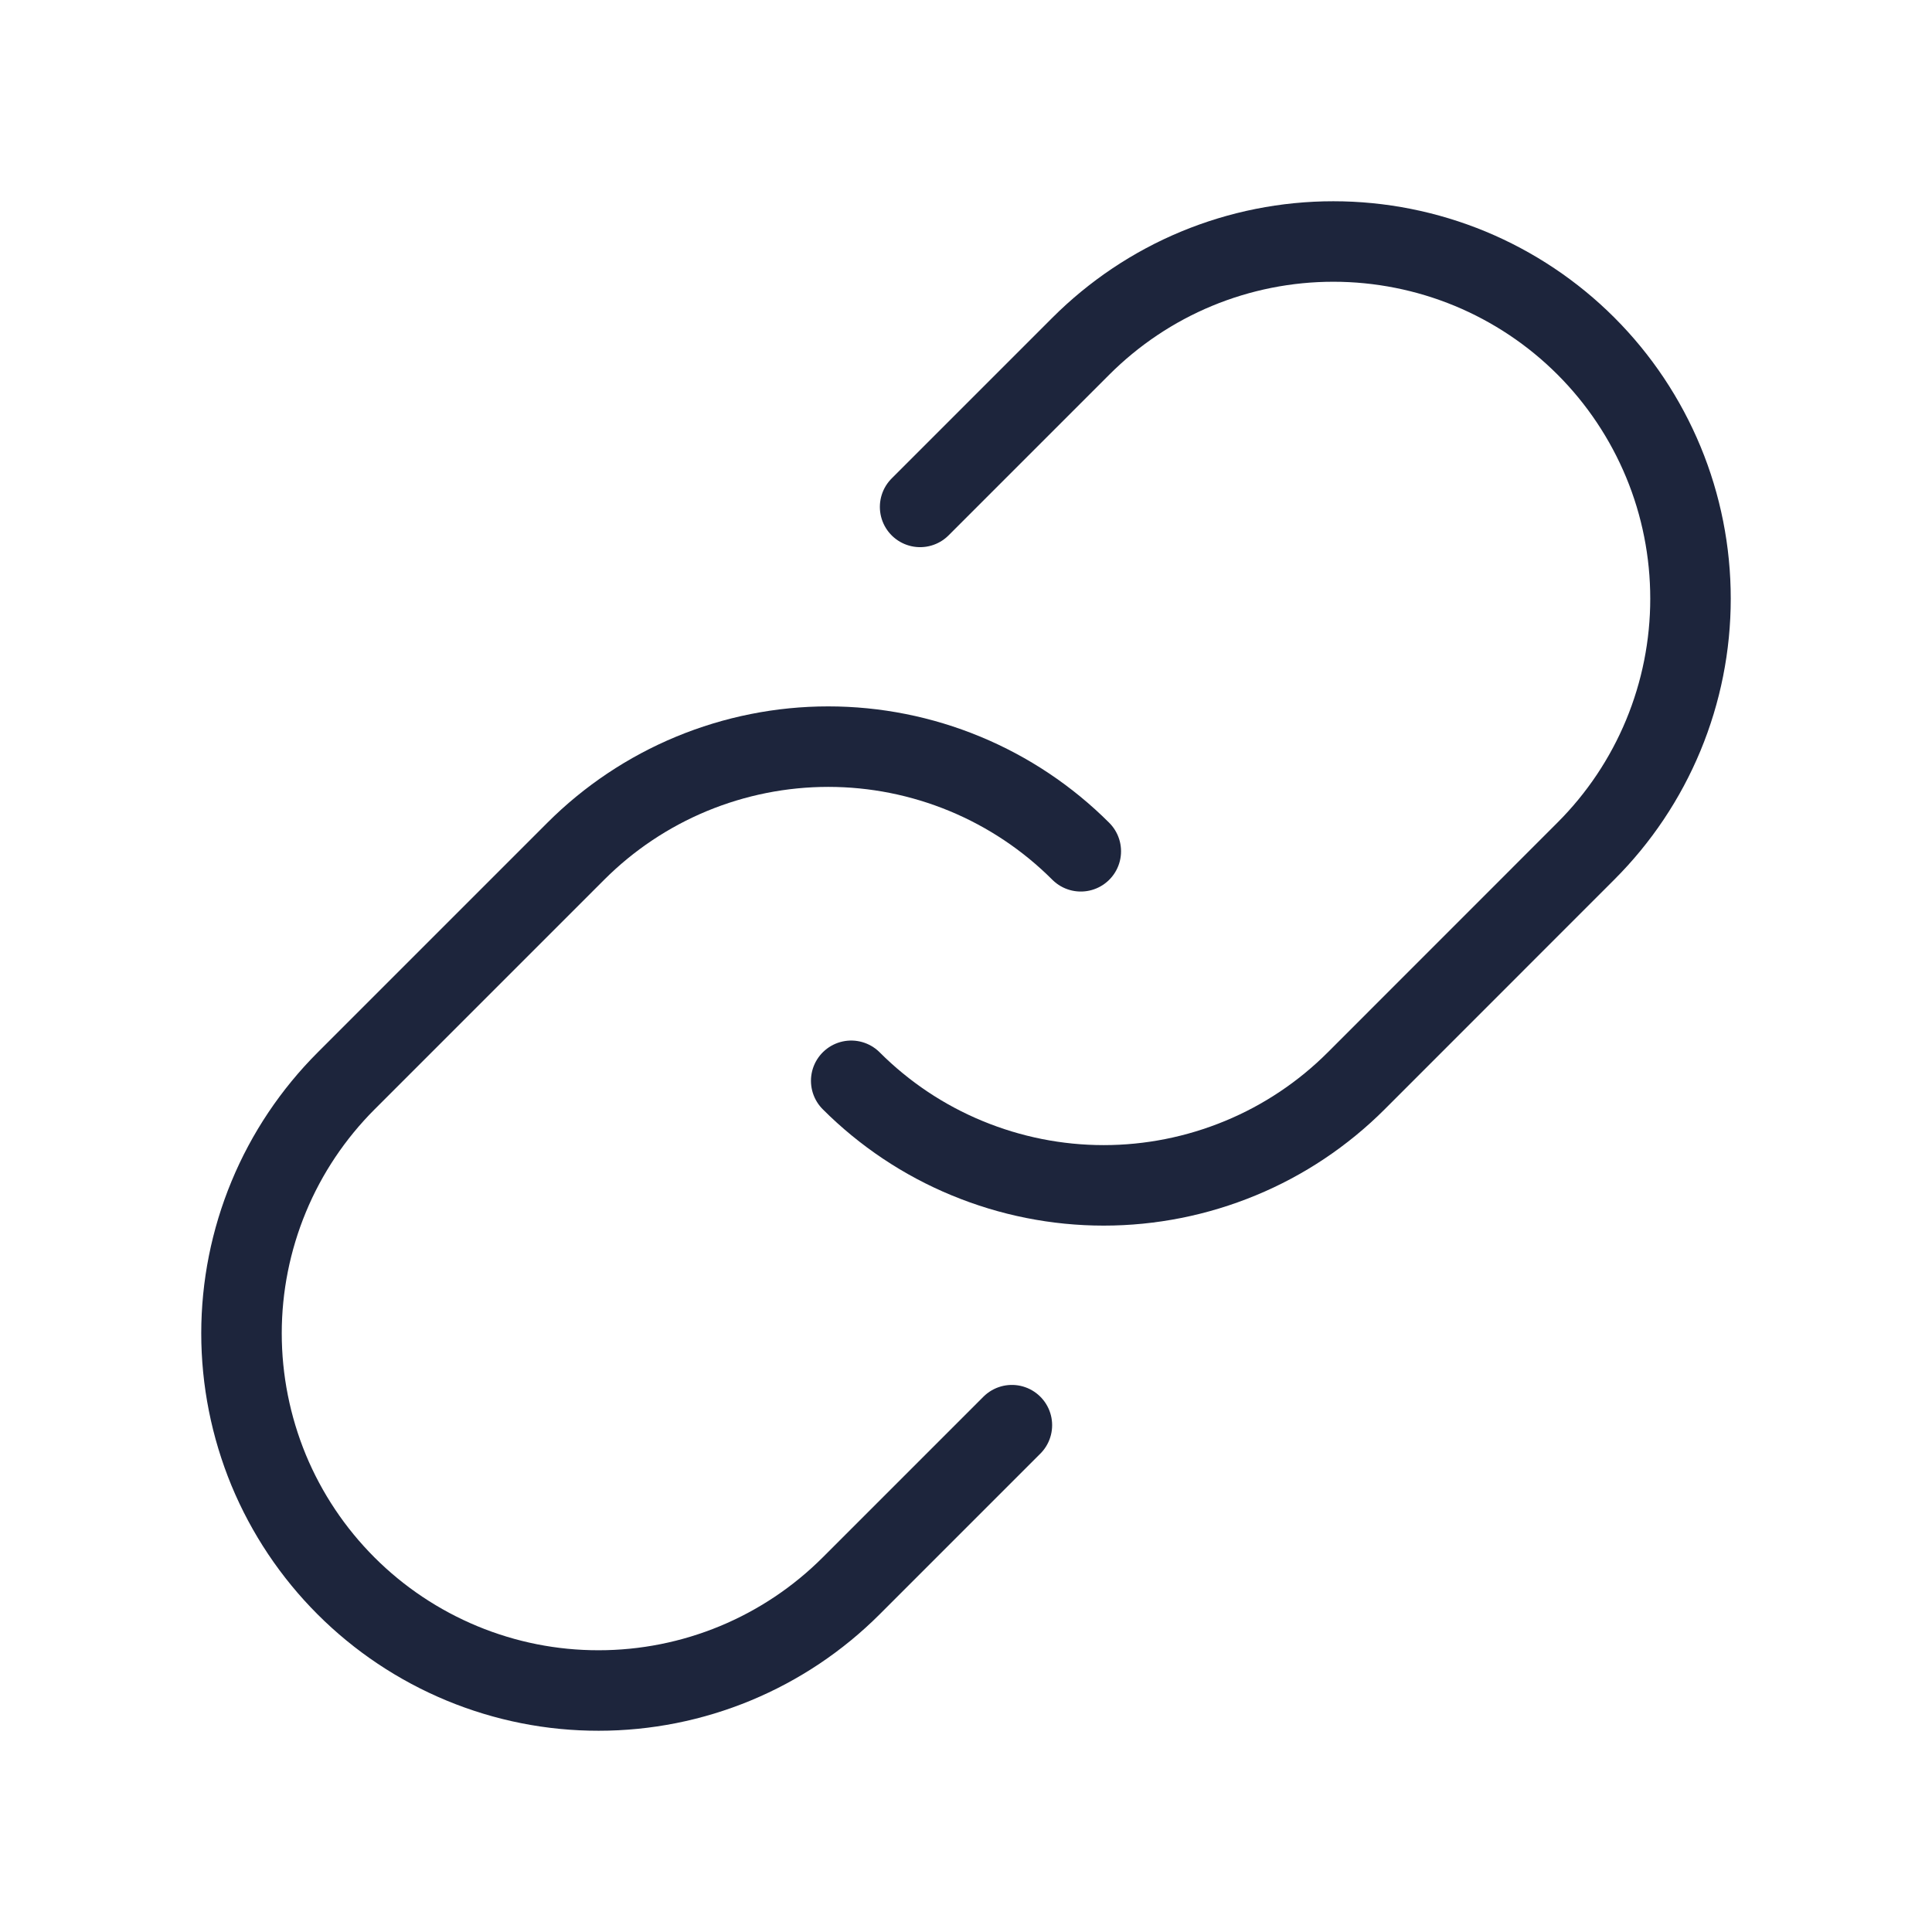
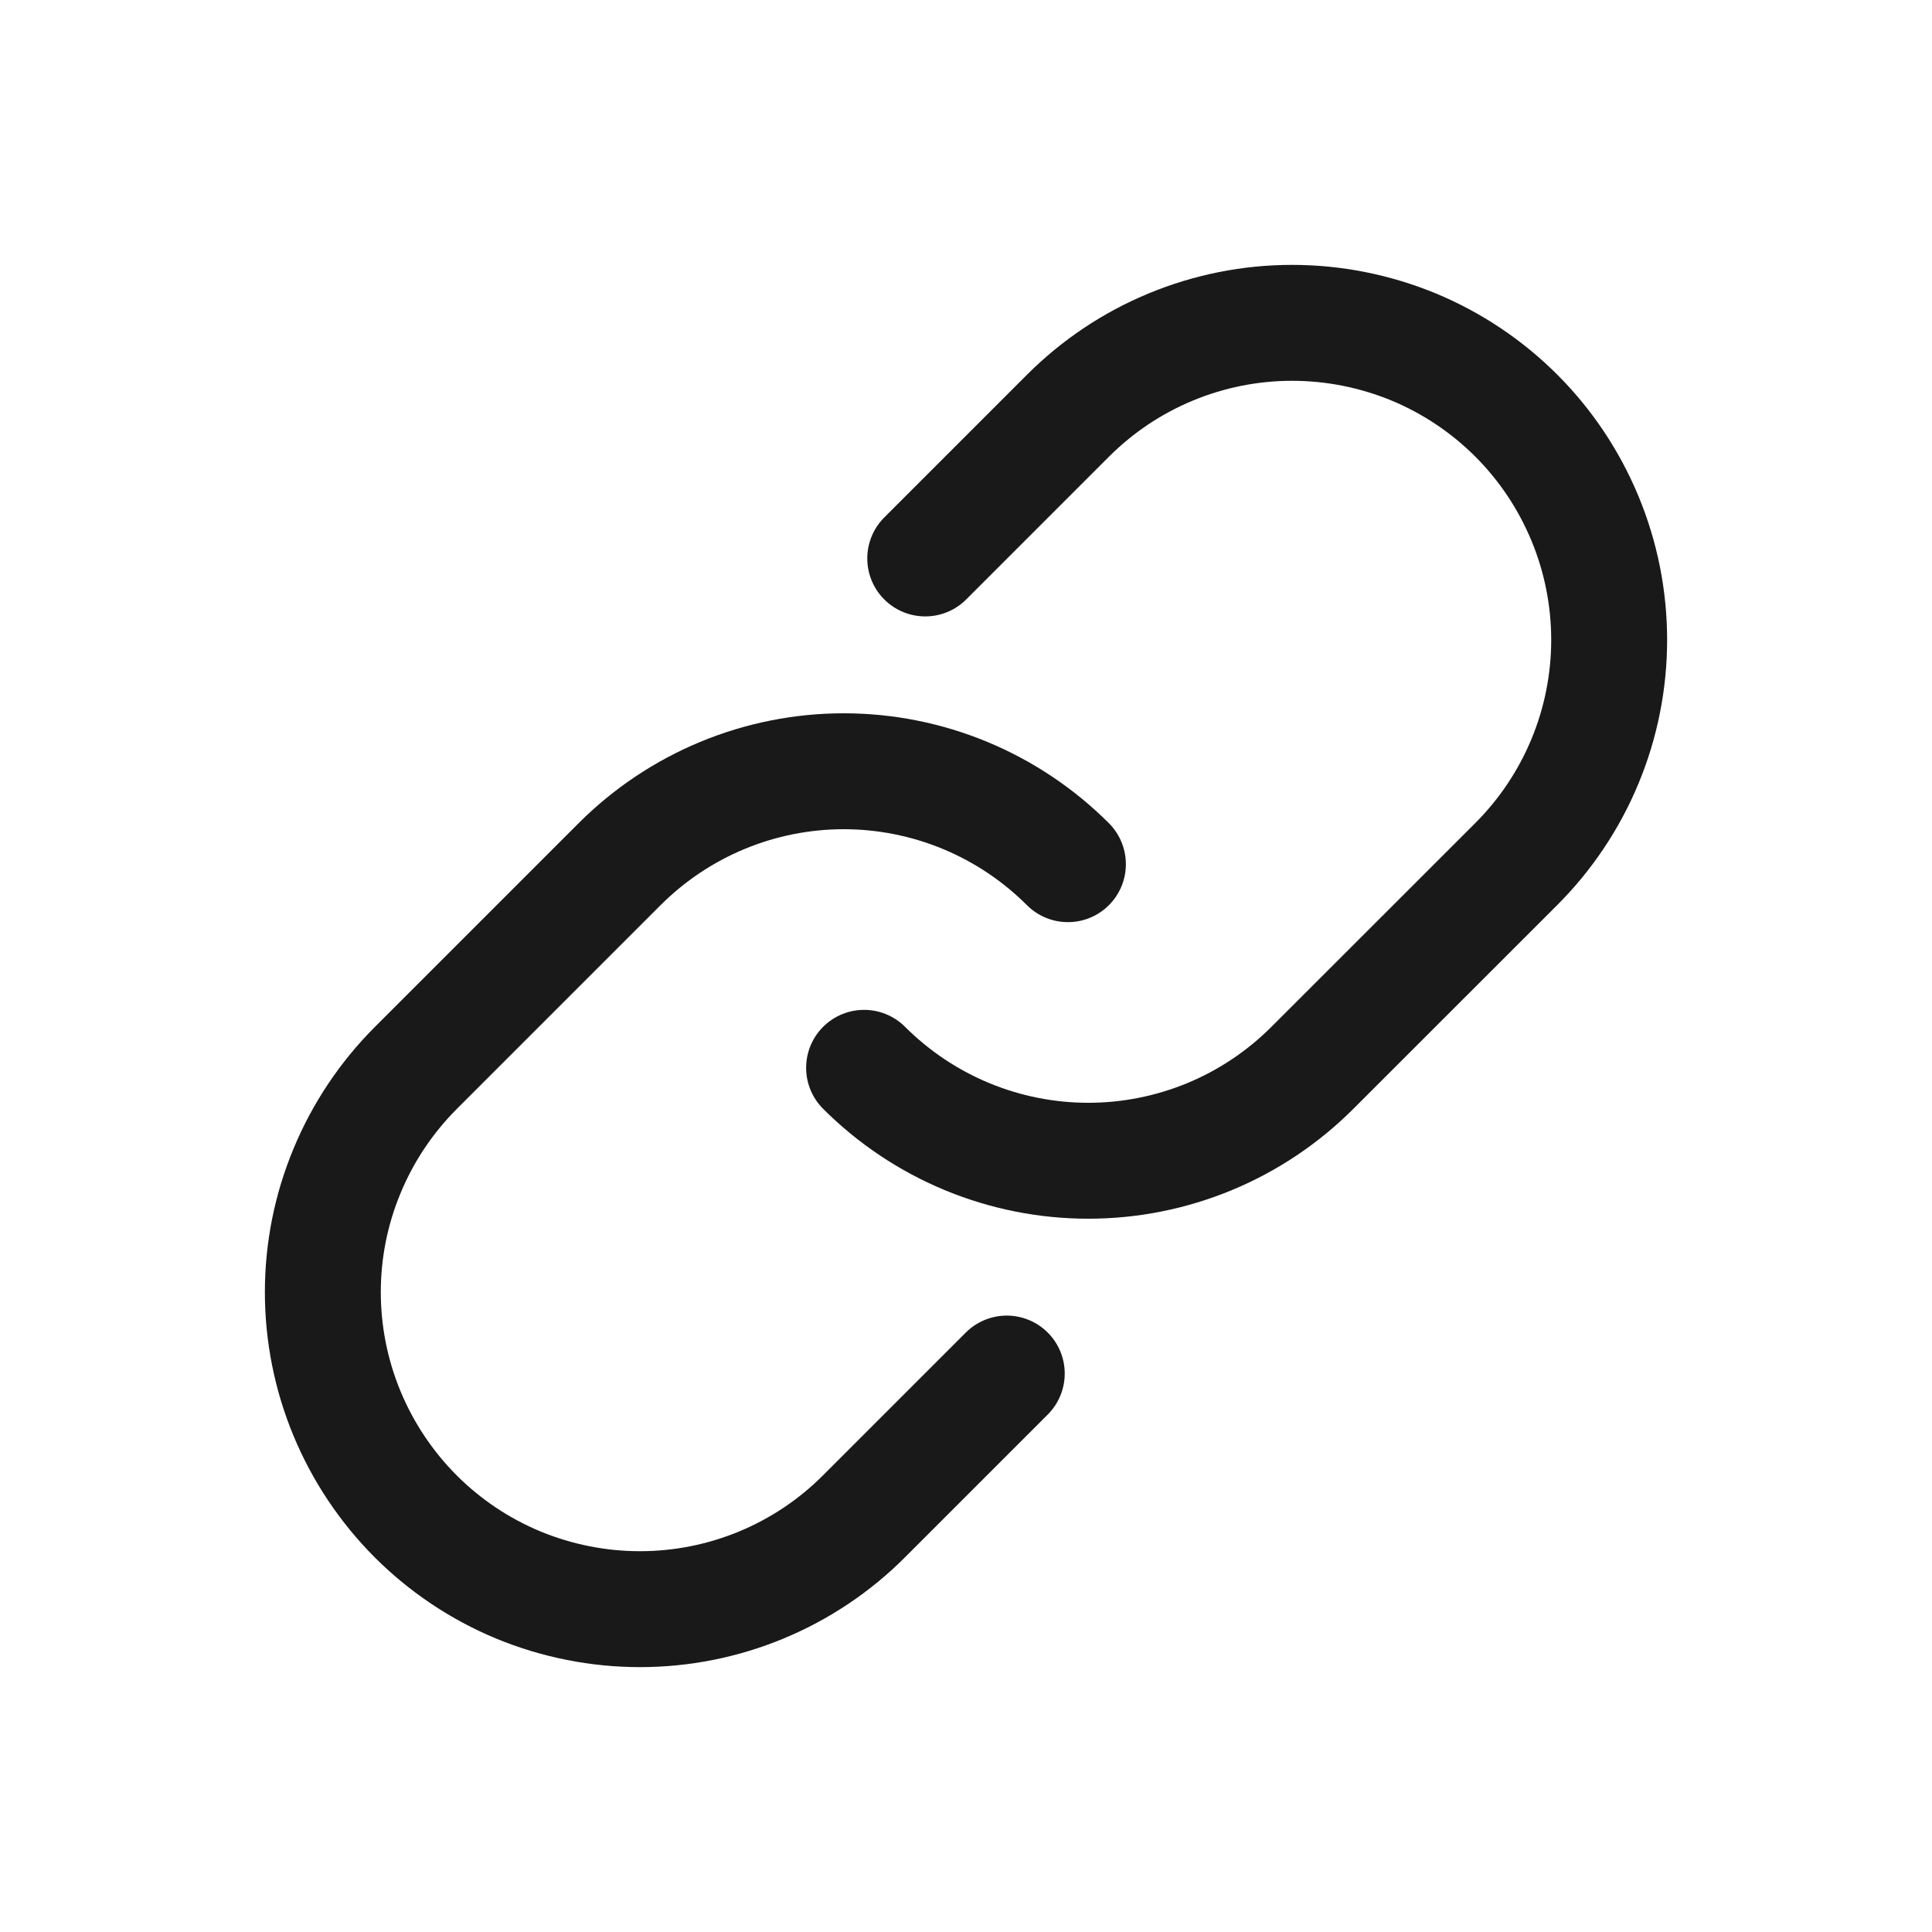
- <svg xmlns="http://www.w3.org/2000/svg" width="24" height="24" viewBox="0 0 24 24" fill="none">
-   <path d="M11.43 6.297L13.426 4.301C13.838 3.889 14.327 3.561 14.865 3.338C15.403 3.115 15.98 3 16.563 3C17.146 3 17.723 3.115 18.261 3.337C18.799 3.56 19.289 3.887 19.701 4.299C20.113 4.711 20.44 5.201 20.663 5.739C20.886 6.277 21 6.854 21 7.437C21 8.02 20.885 8.597 20.662 9.135C20.439 9.673 20.112 10.162 19.699 10.574L16.848 13.426C16.436 13.838 15.947 14.165 15.409 14.387C14.87 14.61 14.293 14.725 13.711 14.725C13.128 14.725 12.552 14.61 12.013 14.387C11.475 14.165 10.986 13.838 10.574 13.426" stroke="#1D253C" stroke-linecap="round" stroke-linejoin="round" />
-   <path d="M12.57 17.704L10.574 19.7C10.162 20.112 9.673 20.439 9.135 20.662C8.597 20.885 8.02 21 7.437 21C6.854 21.001 6.277 20.886 5.739 20.663C5.201 20.44 4.711 20.113 4.299 19.701C3.887 19.289 3.56 18.8 3.337 18.262C3.115 17.723 3 17.146 3 16.563C3 15.981 3.115 15.404 3.338 14.866C3.561 14.327 3.889 13.838 4.301 13.426L7.152 10.575C7.564 10.163 8.053 9.836 8.591 9.613C9.13 9.39 9.707 9.275 10.289 9.275C10.872 9.275 11.448 9.39 11.987 9.613C12.525 9.836 13.014 10.163 13.426 10.575" stroke="#1D253C" stroke-linecap="round" stroke-linejoin="round" />
+ <svg xmlns="http://www.w3.org/2000/svg" width="20" height="20" viewBox="0 0 20 20" fill="none">
+   <path d="M9.578 5.781L11.055 4.304C11.36 3.999 11.721 3.757 12.12 3.592C12.518 3.427 12.944 3.342 13.376 3.342C13.807 3.342 14.233 3.427 14.632 3.591C15.03 3.756 15.392 3.998 15.697 4.303C16.002 4.608 16.243 4.97 16.408 5.368C16.573 5.766 16.658 6.193 16.658 6.624C16.658 7.055 16.573 7.482 16.408 7.88C16.243 8.278 16.001 8.64 15.696 8.945L13.586 11.054C13.281 11.359 12.92 11.601 12.522 11.766C12.123 11.931 11.697 12.016 11.266 12.016C10.835 12.016 10.408 11.931 10.01 11.766C9.612 11.601 9.25 11.359 8.945 11.054" stroke="black" stroke-opacity="0.9" stroke-width="1.2" stroke-linecap="round" stroke-linejoin="round" />
+   <path d="M10.422 14.219L8.945 15.696C8.641 16.001 8.279 16.243 7.881 16.408C7.483 16.573 7.056 16.658 6.625 16.658C6.194 16.658 5.767 16.573 5.368 16.409C4.97 16.244 4.608 16.002 4.303 15.697C3.999 15.392 3.757 15.03 3.592 14.632C3.427 14.234 3.342 13.807 3.342 13.376C3.342 12.945 3.427 12.518 3.593 12.12C3.758 11.722 4 11.36 4.305 11.055L6.414 8.946C6.719 8.641 7.081 8.399 7.479 8.234C7.877 8.069 8.304 7.984 8.734 7.984C9.165 7.984 9.592 8.069 9.99 8.234C10.388 8.399 10.75 8.641 11.055 8.946" stroke="black" stroke-opacity="0.9" stroke-width="1.2" stroke-linecap="round" stroke-linejoin="round" />
</svg>
